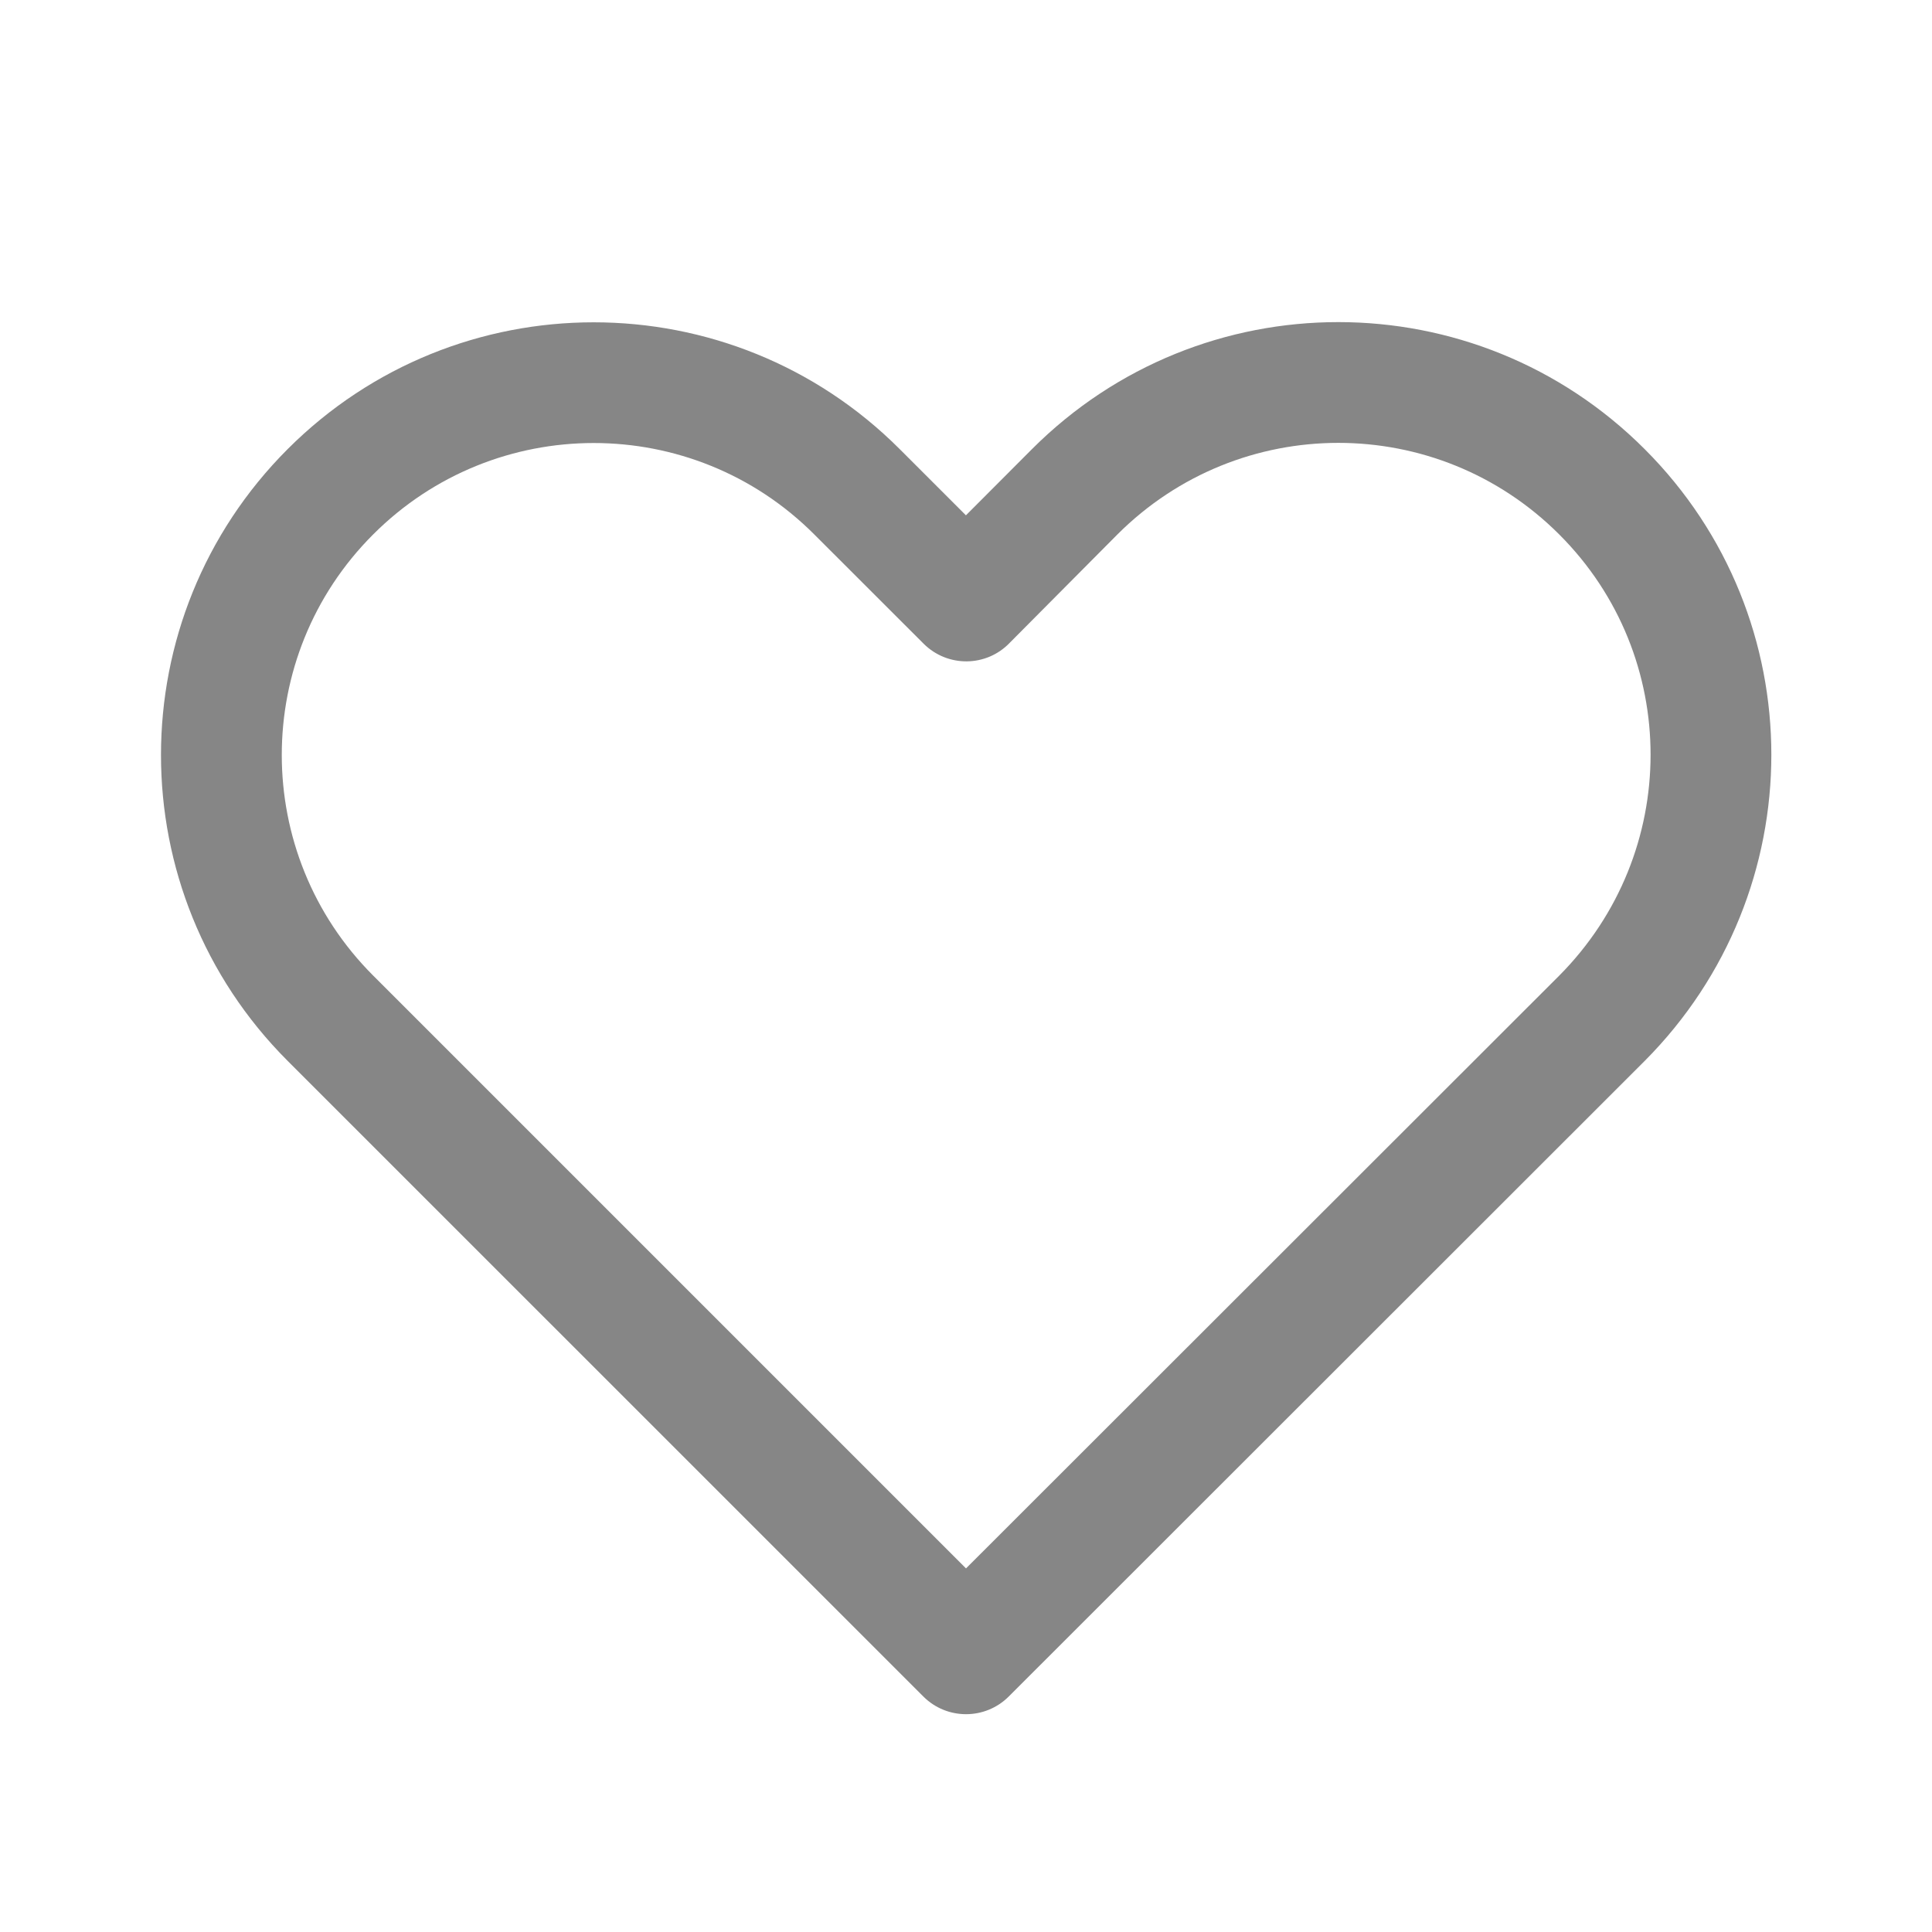
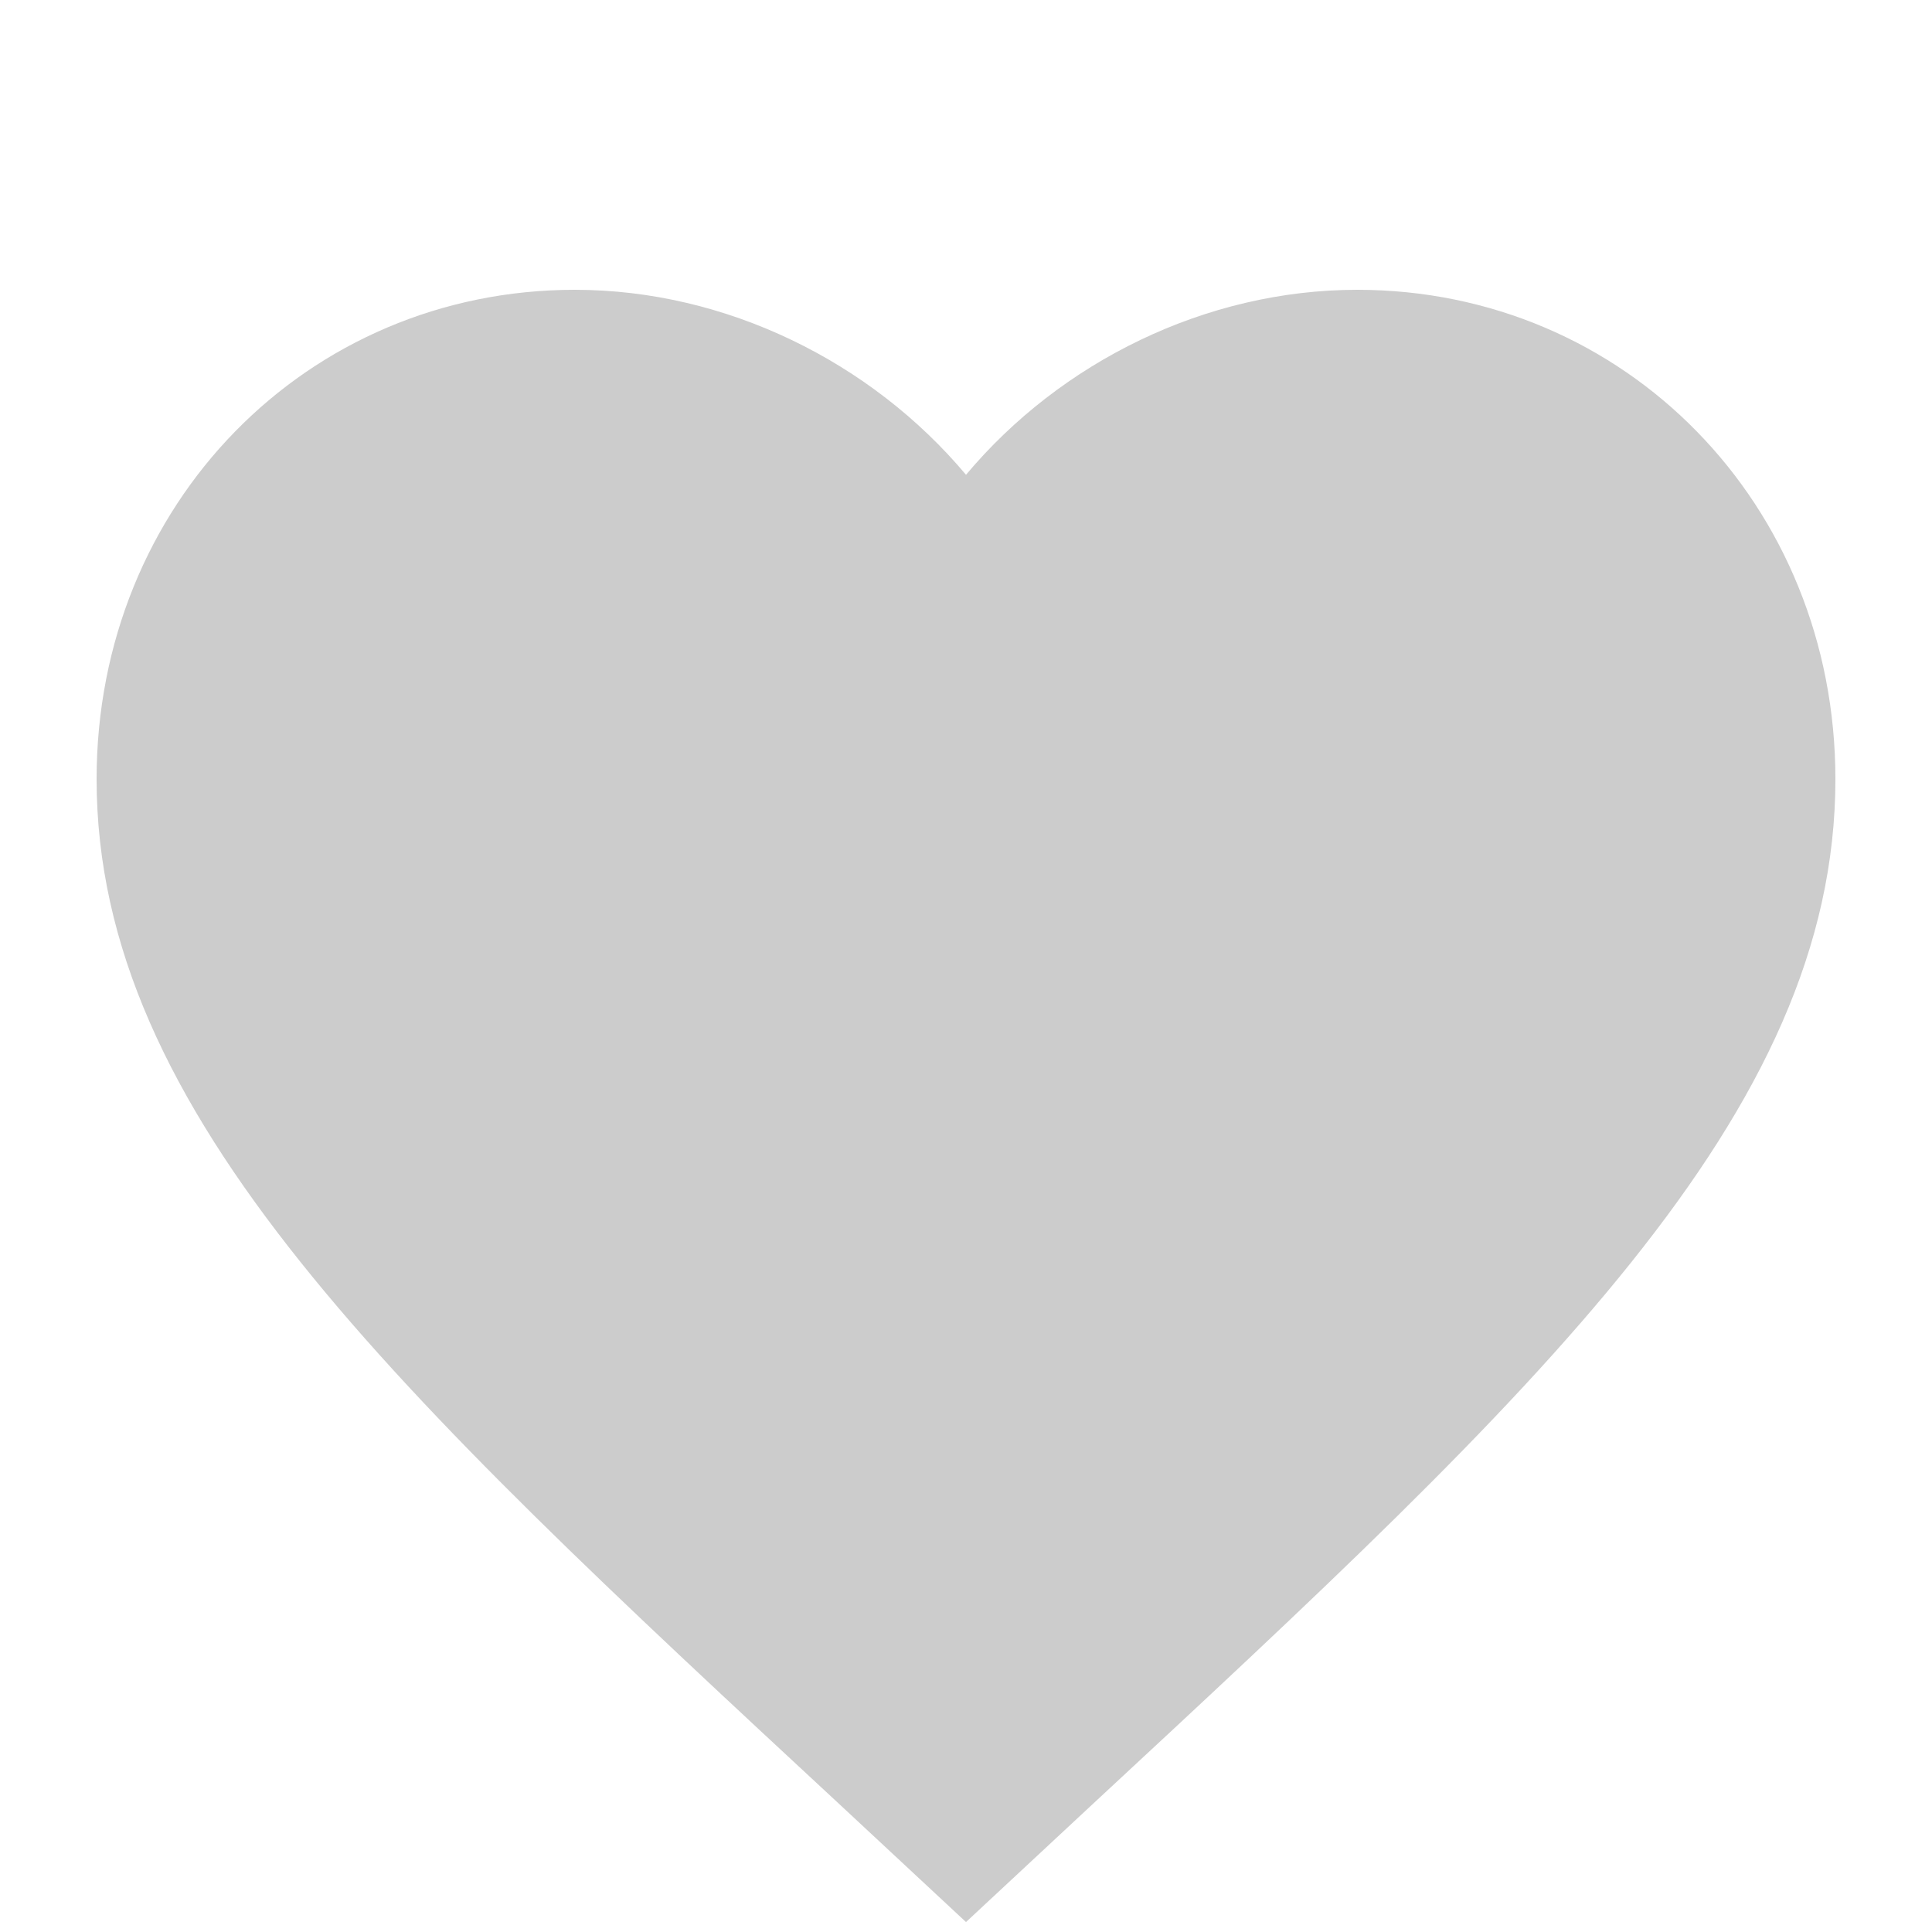
- <svg xmlns="http://www.w3.org/2000/svg" width="26" height="26" viewBox="0 0 26 26" fill="none">
-   <path d="M13.888 6.044L12.999 6.935L12.107 6.043C9.833 3.769 6.146 3.769 3.872 6.043C1.598 8.317 1.598 12.004 3.872 14.278L12.426 22.831C12.743 23.148 13.258 23.148 13.575 22.831L22.135 14.276C24.404 11.995 24.408 8.318 22.133 6.044C19.855 3.765 16.166 3.765 13.888 6.044ZM20.983 13.13L13 21.107L5.022 13.129C3.382 11.489 3.382 8.831 5.022 7.192C6.661 5.552 9.319 5.552 10.958 7.192L12.429 8.662C12.752 8.985 13.277 8.979 13.591 8.648L15.037 7.193C16.681 5.549 19.341 5.549 20.984 7.193C22.624 8.832 22.621 11.482 20.983 13.13Z" fill="#868686" />
+ <svg xmlns="http://www.w3.org/2000/svg" class="N1bADF" width="28" height="28" viewBox="0 0 20 16">
+   <path d="M8.695 16.682C4.06 12.382 1 9.536 1 6.065 1 3.219 3.178 1 5.95 1c1.566 0 3.069.746 4.05 1.915C10.981 1.745 12.484 1 14.05 1 16.822 1 19 3.22 19 6.065c0 3.471-3.06 6.316-7.695 10.617L10 17.897l-1.305-1.215z" fill="#000" class="x1UMqG" stroke="transparent" fill-rule="evenodd" opacity=".2" />
</svg>
